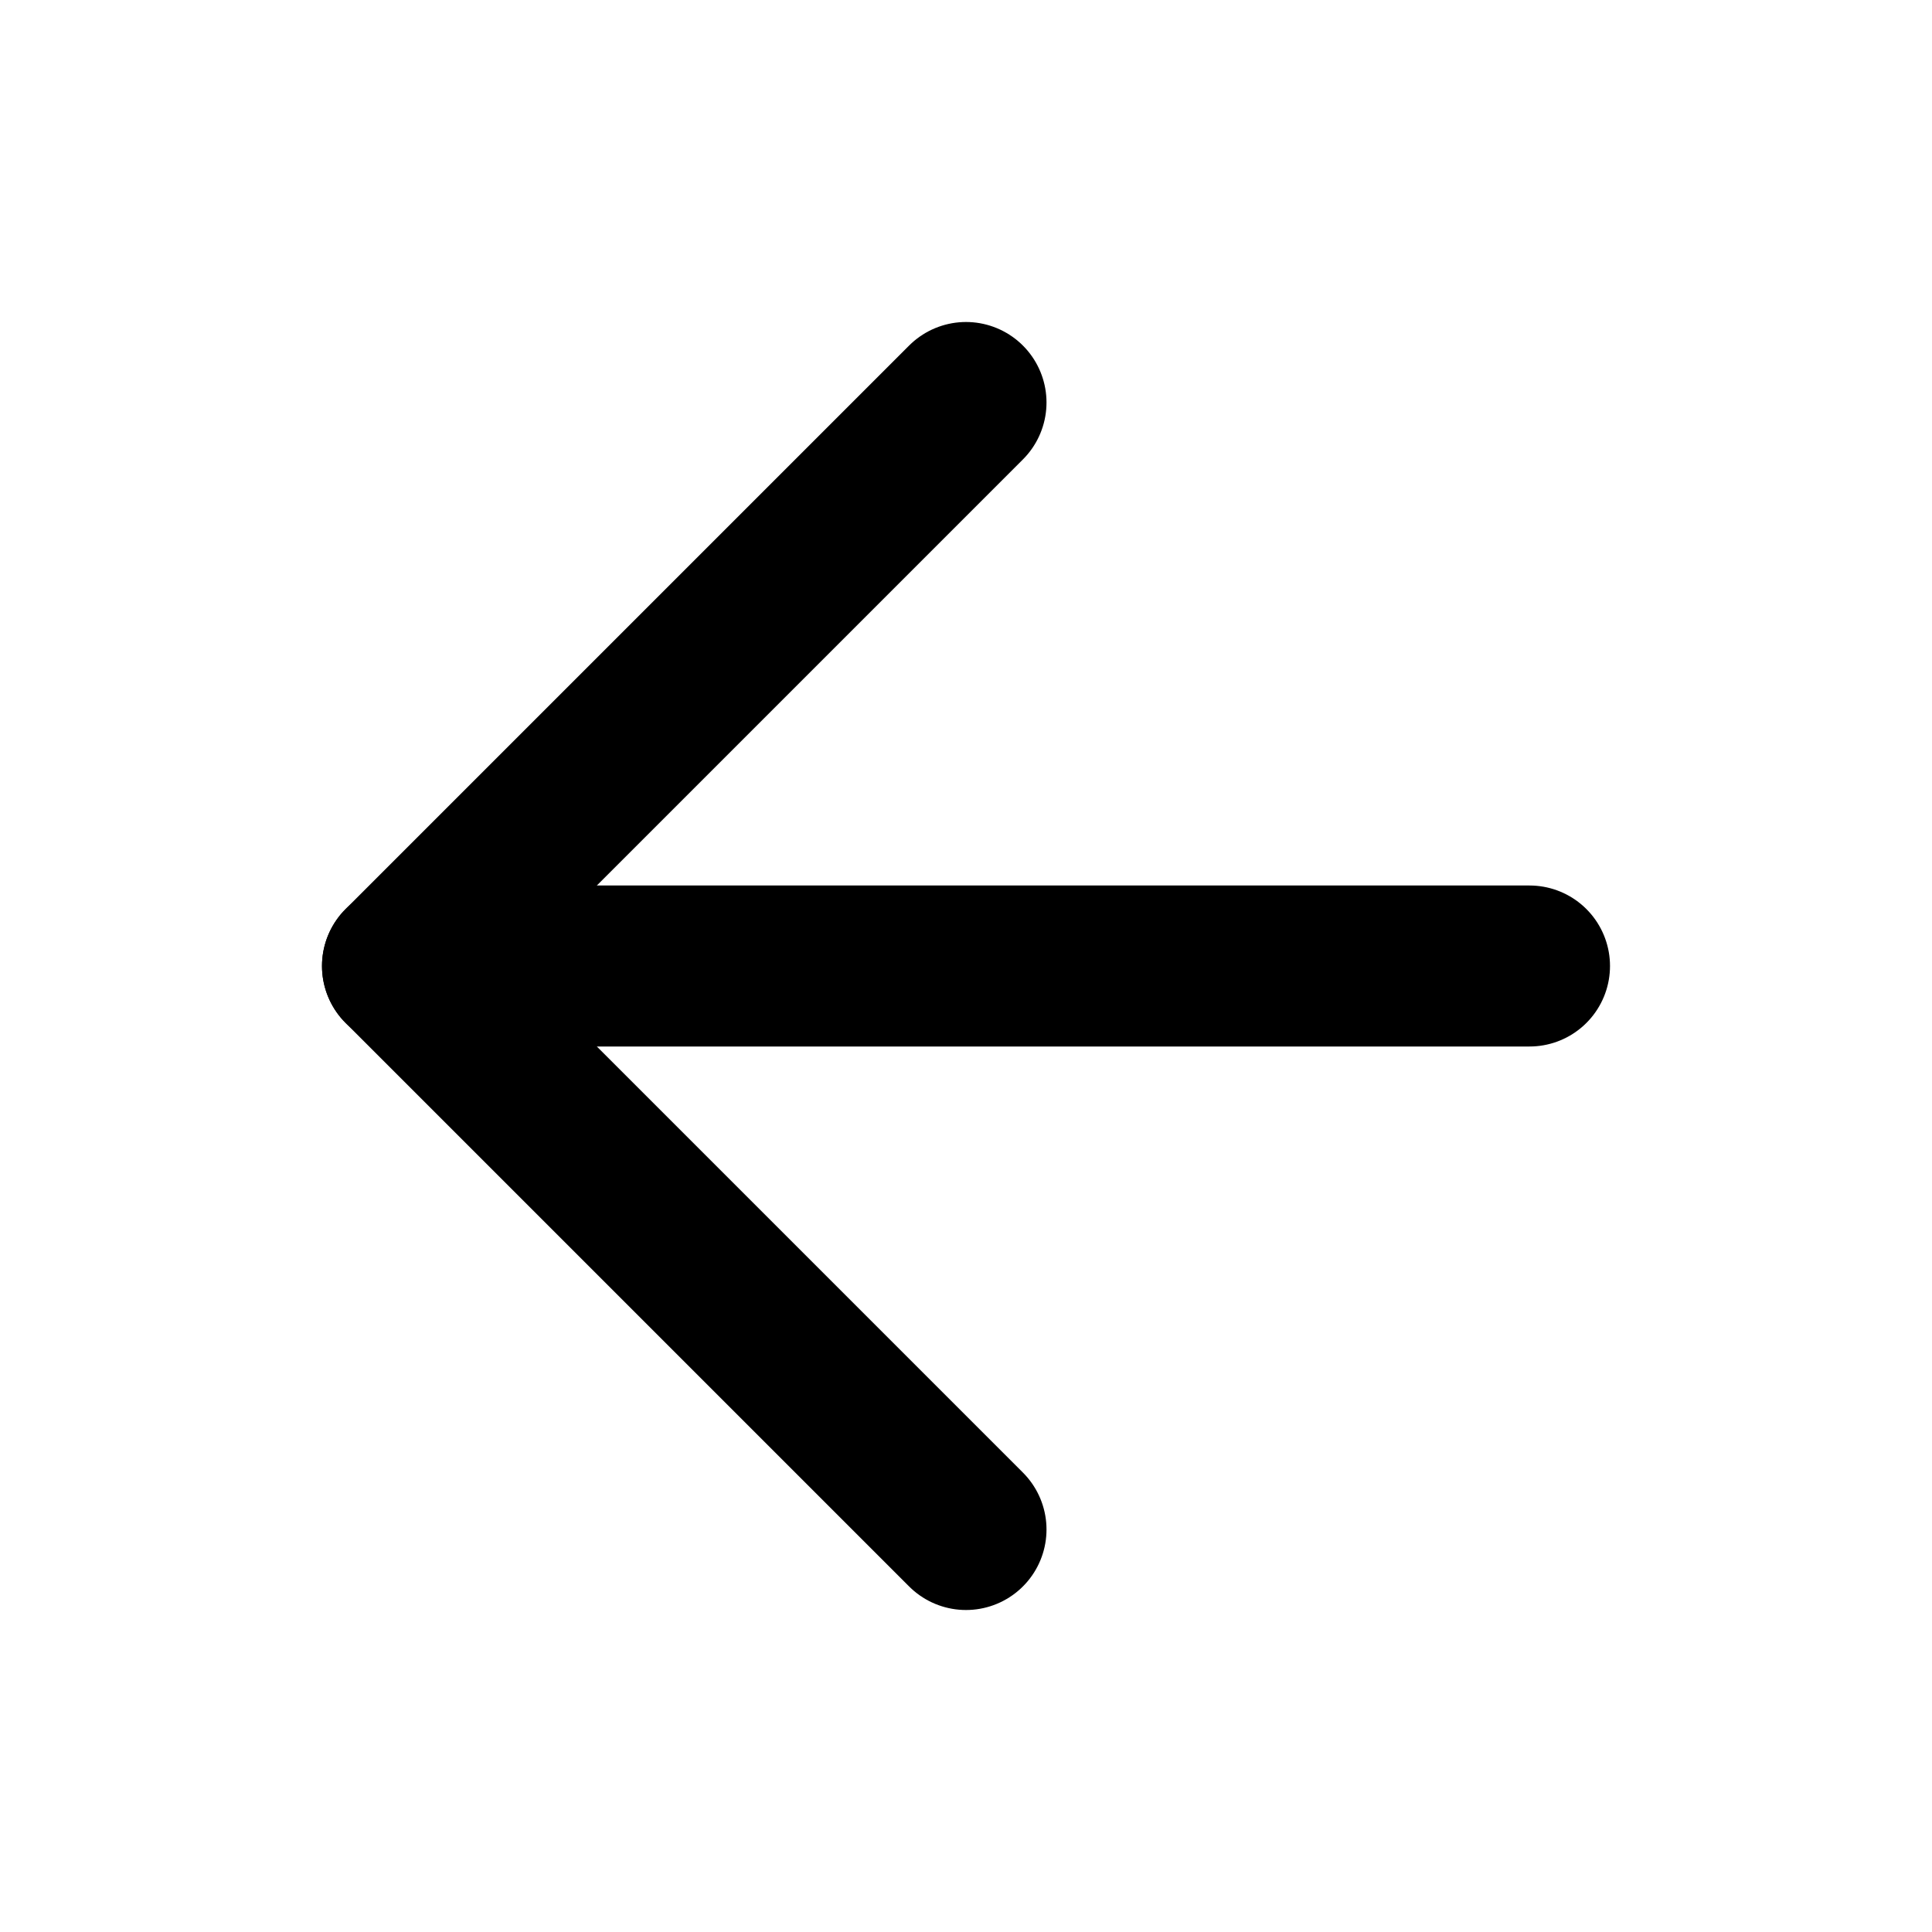
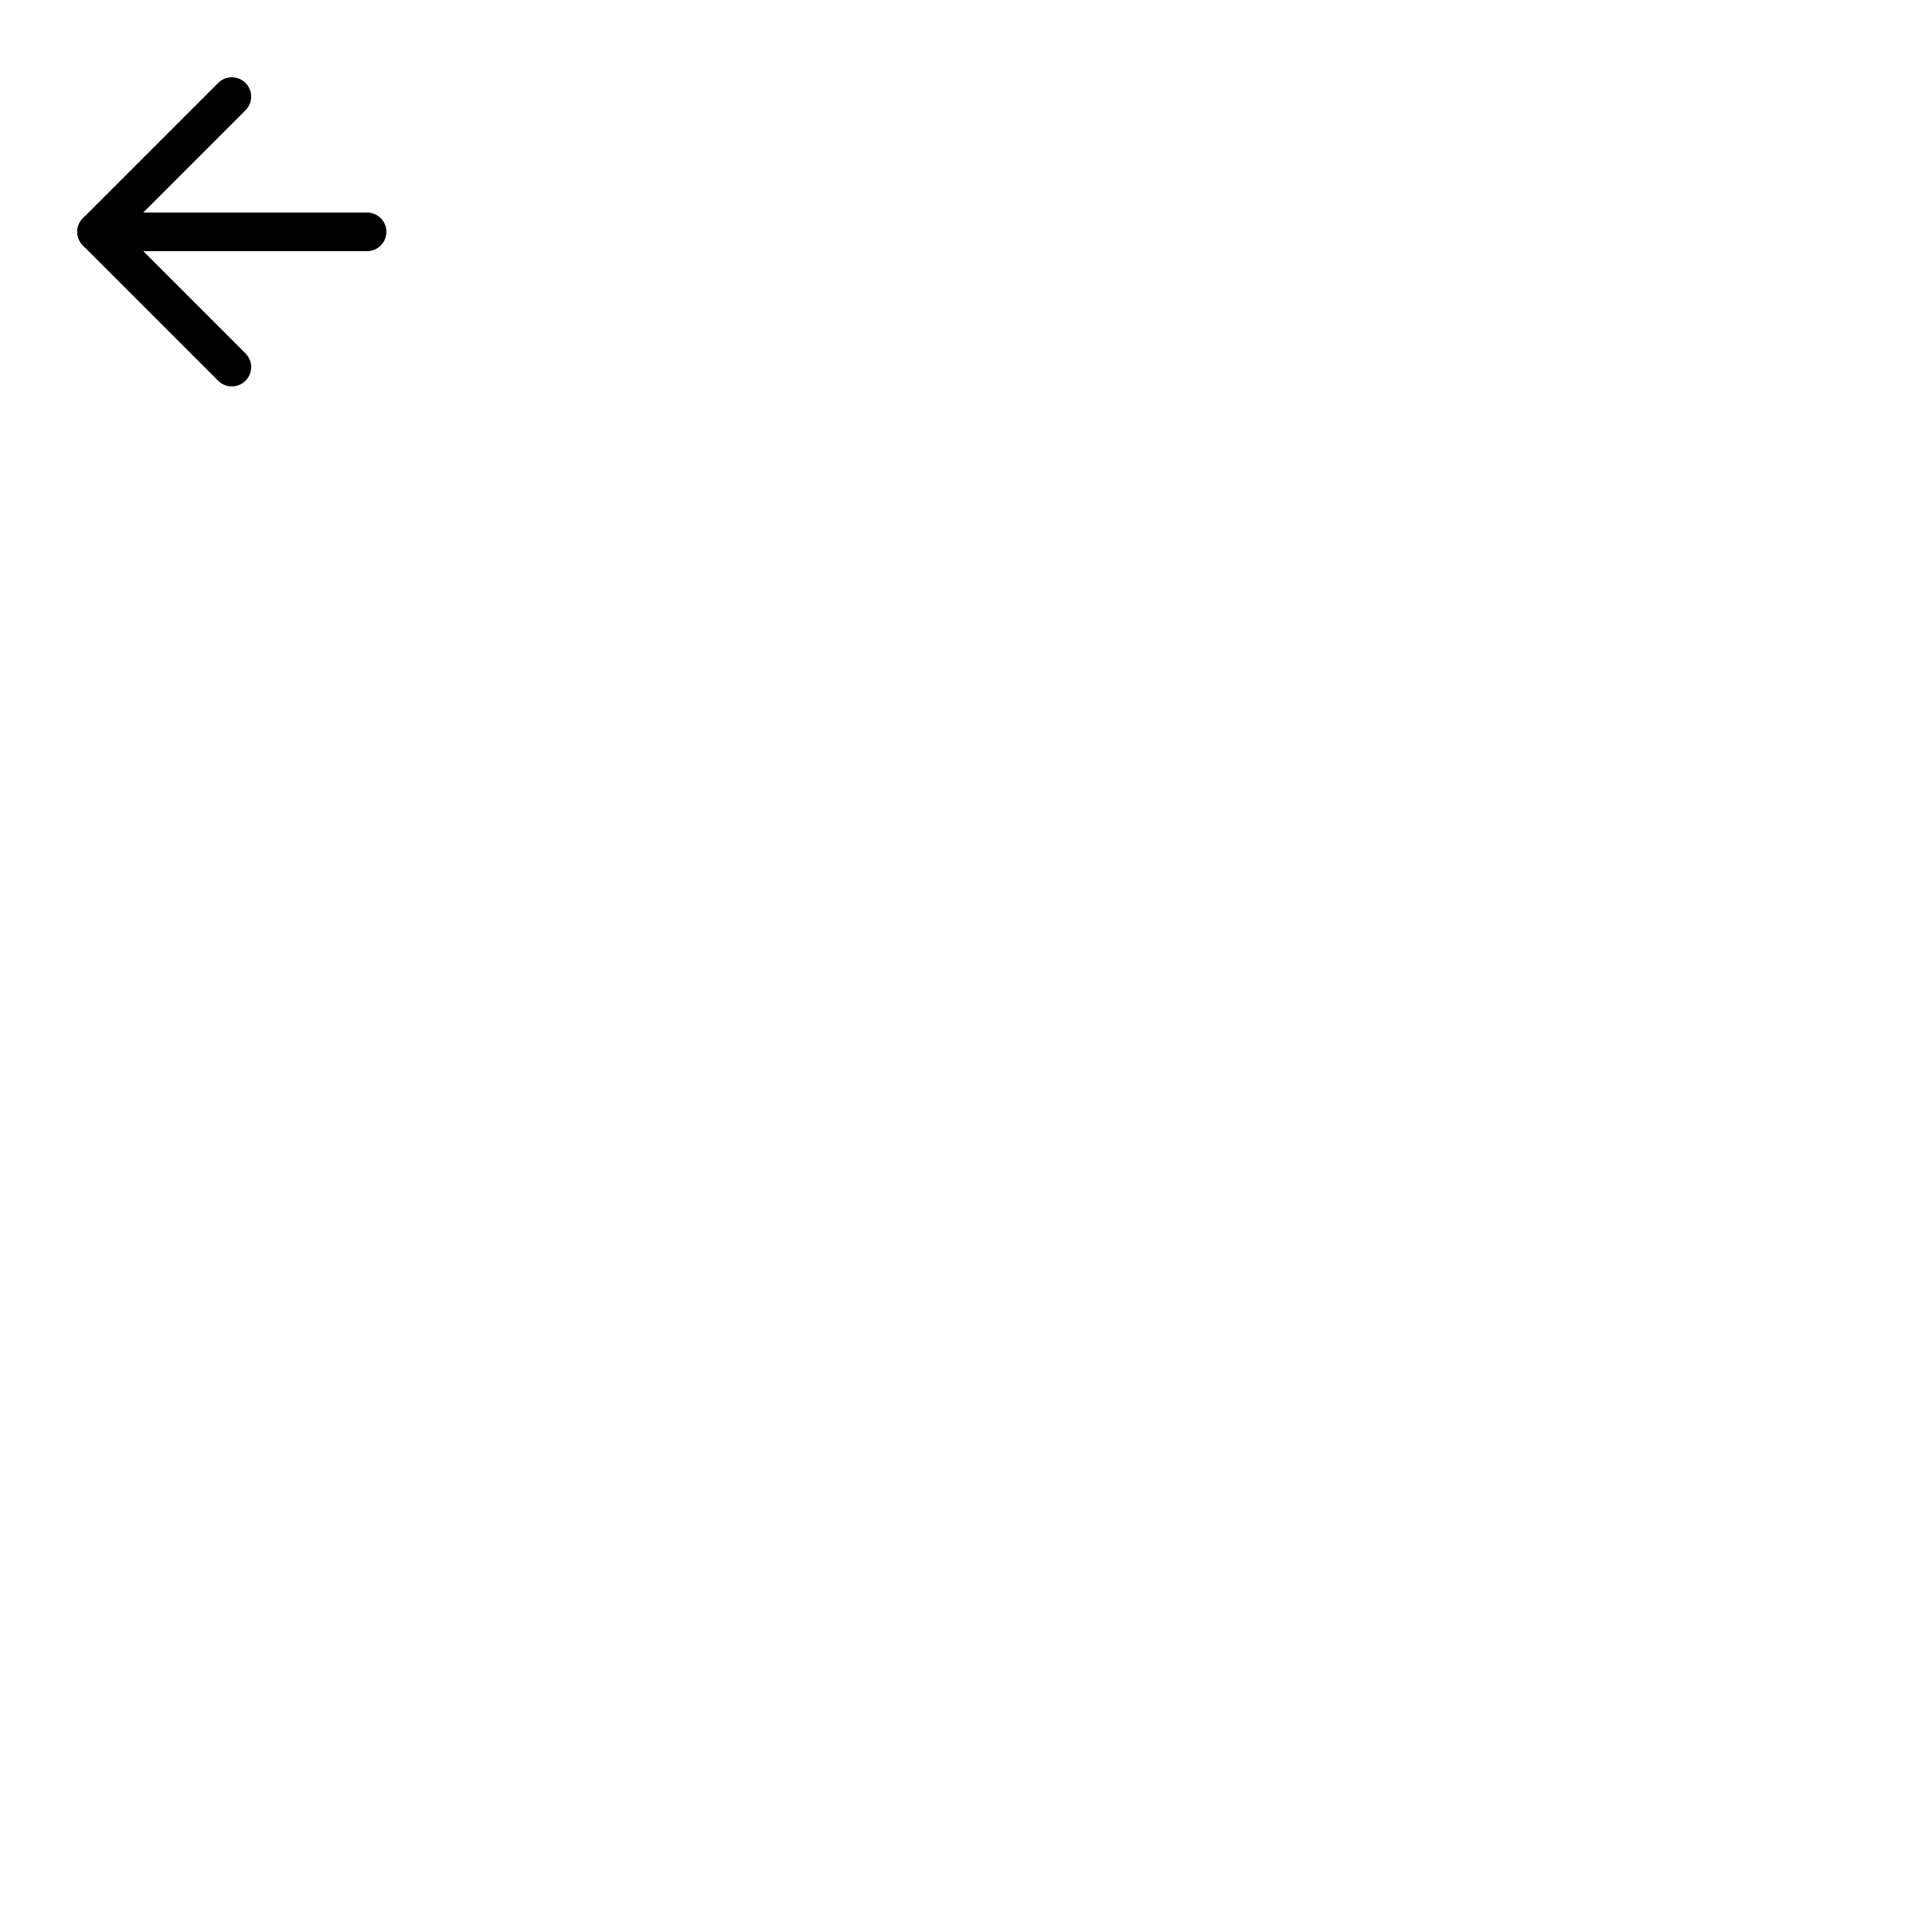
- <svg xmlns="http://www.w3.org/2000/svg" width="24" height="24" viewBox="0 0 24 24" fill="none" stroke="currentColor" stroke-width="2" stroke-linecap="round" stroke-linejoin="round" class="feather feather-arrow-left">
+ <svg xmlns="http://www.w3.org/2000/svg" viewBox="0 0 100 100" width="120" height="120" fill="none" stroke="currentColor" stroke-width="2" stroke-linecap="round" stroke-linejoin="round" class="feather feather-arrow-left">
  <line x1="19" y1="12" x2="5" y2="12" />
  <polyline points="12 19 5 12 12 5" />
</svg>
